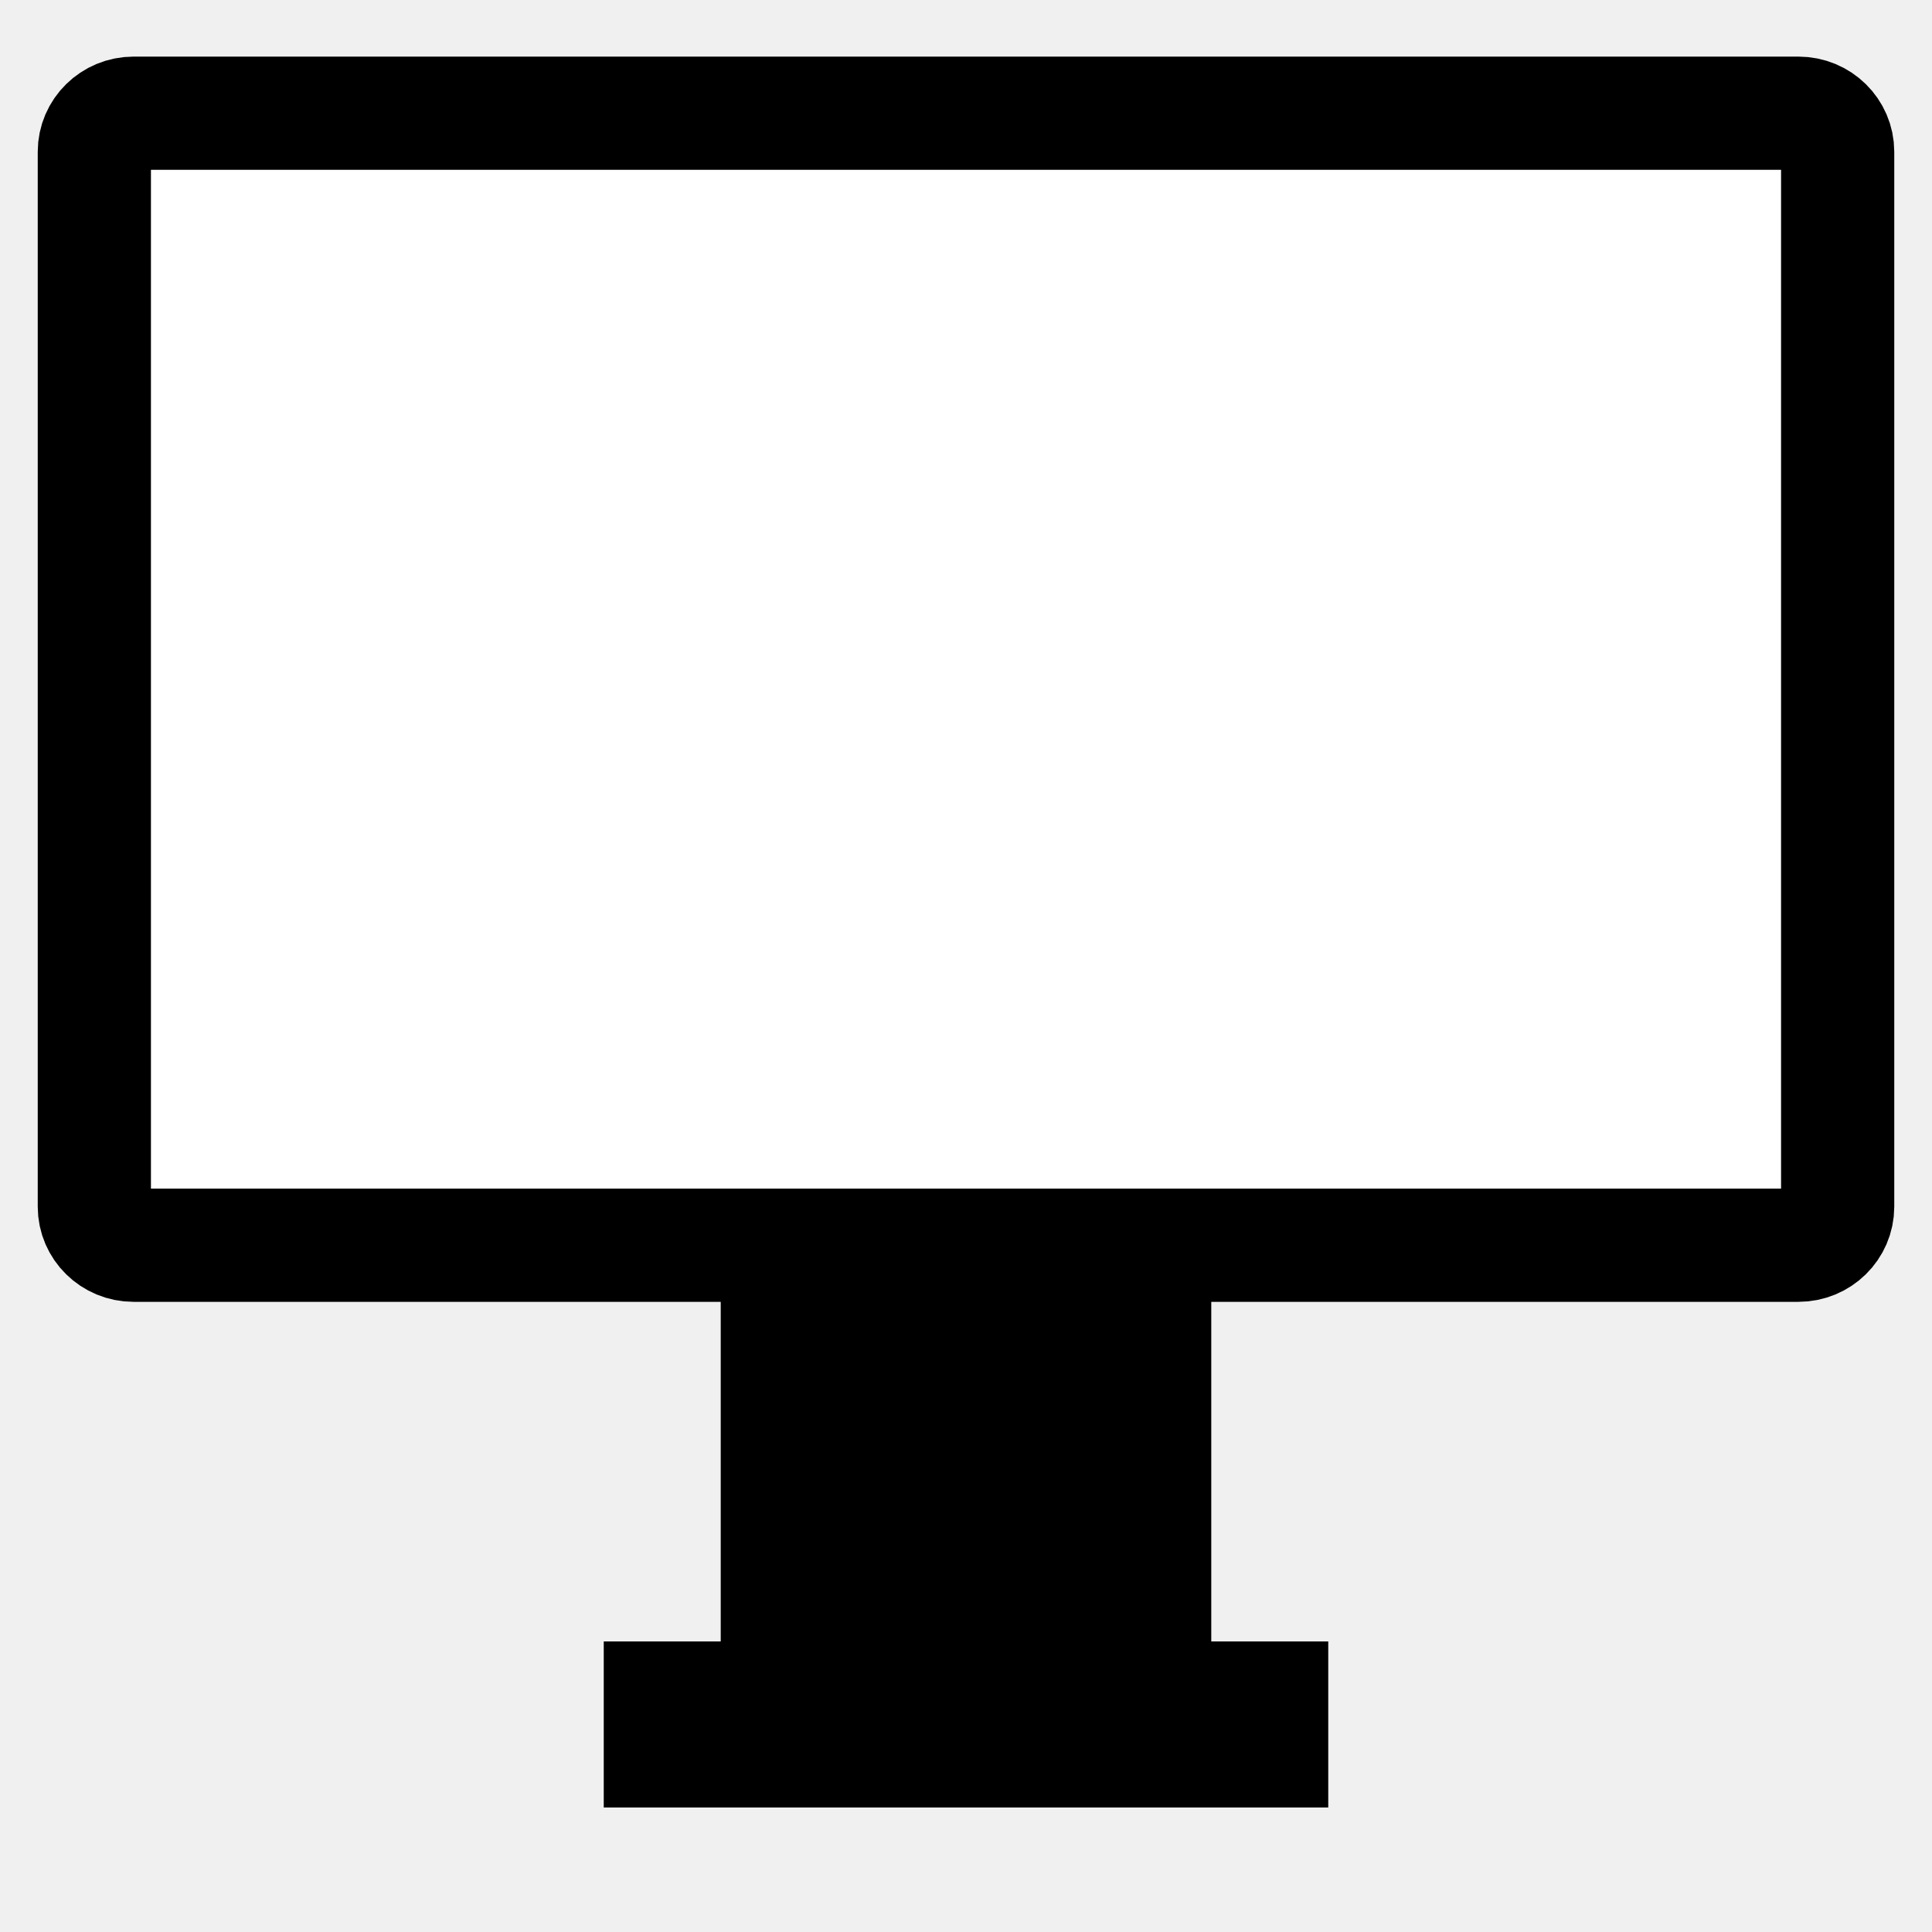
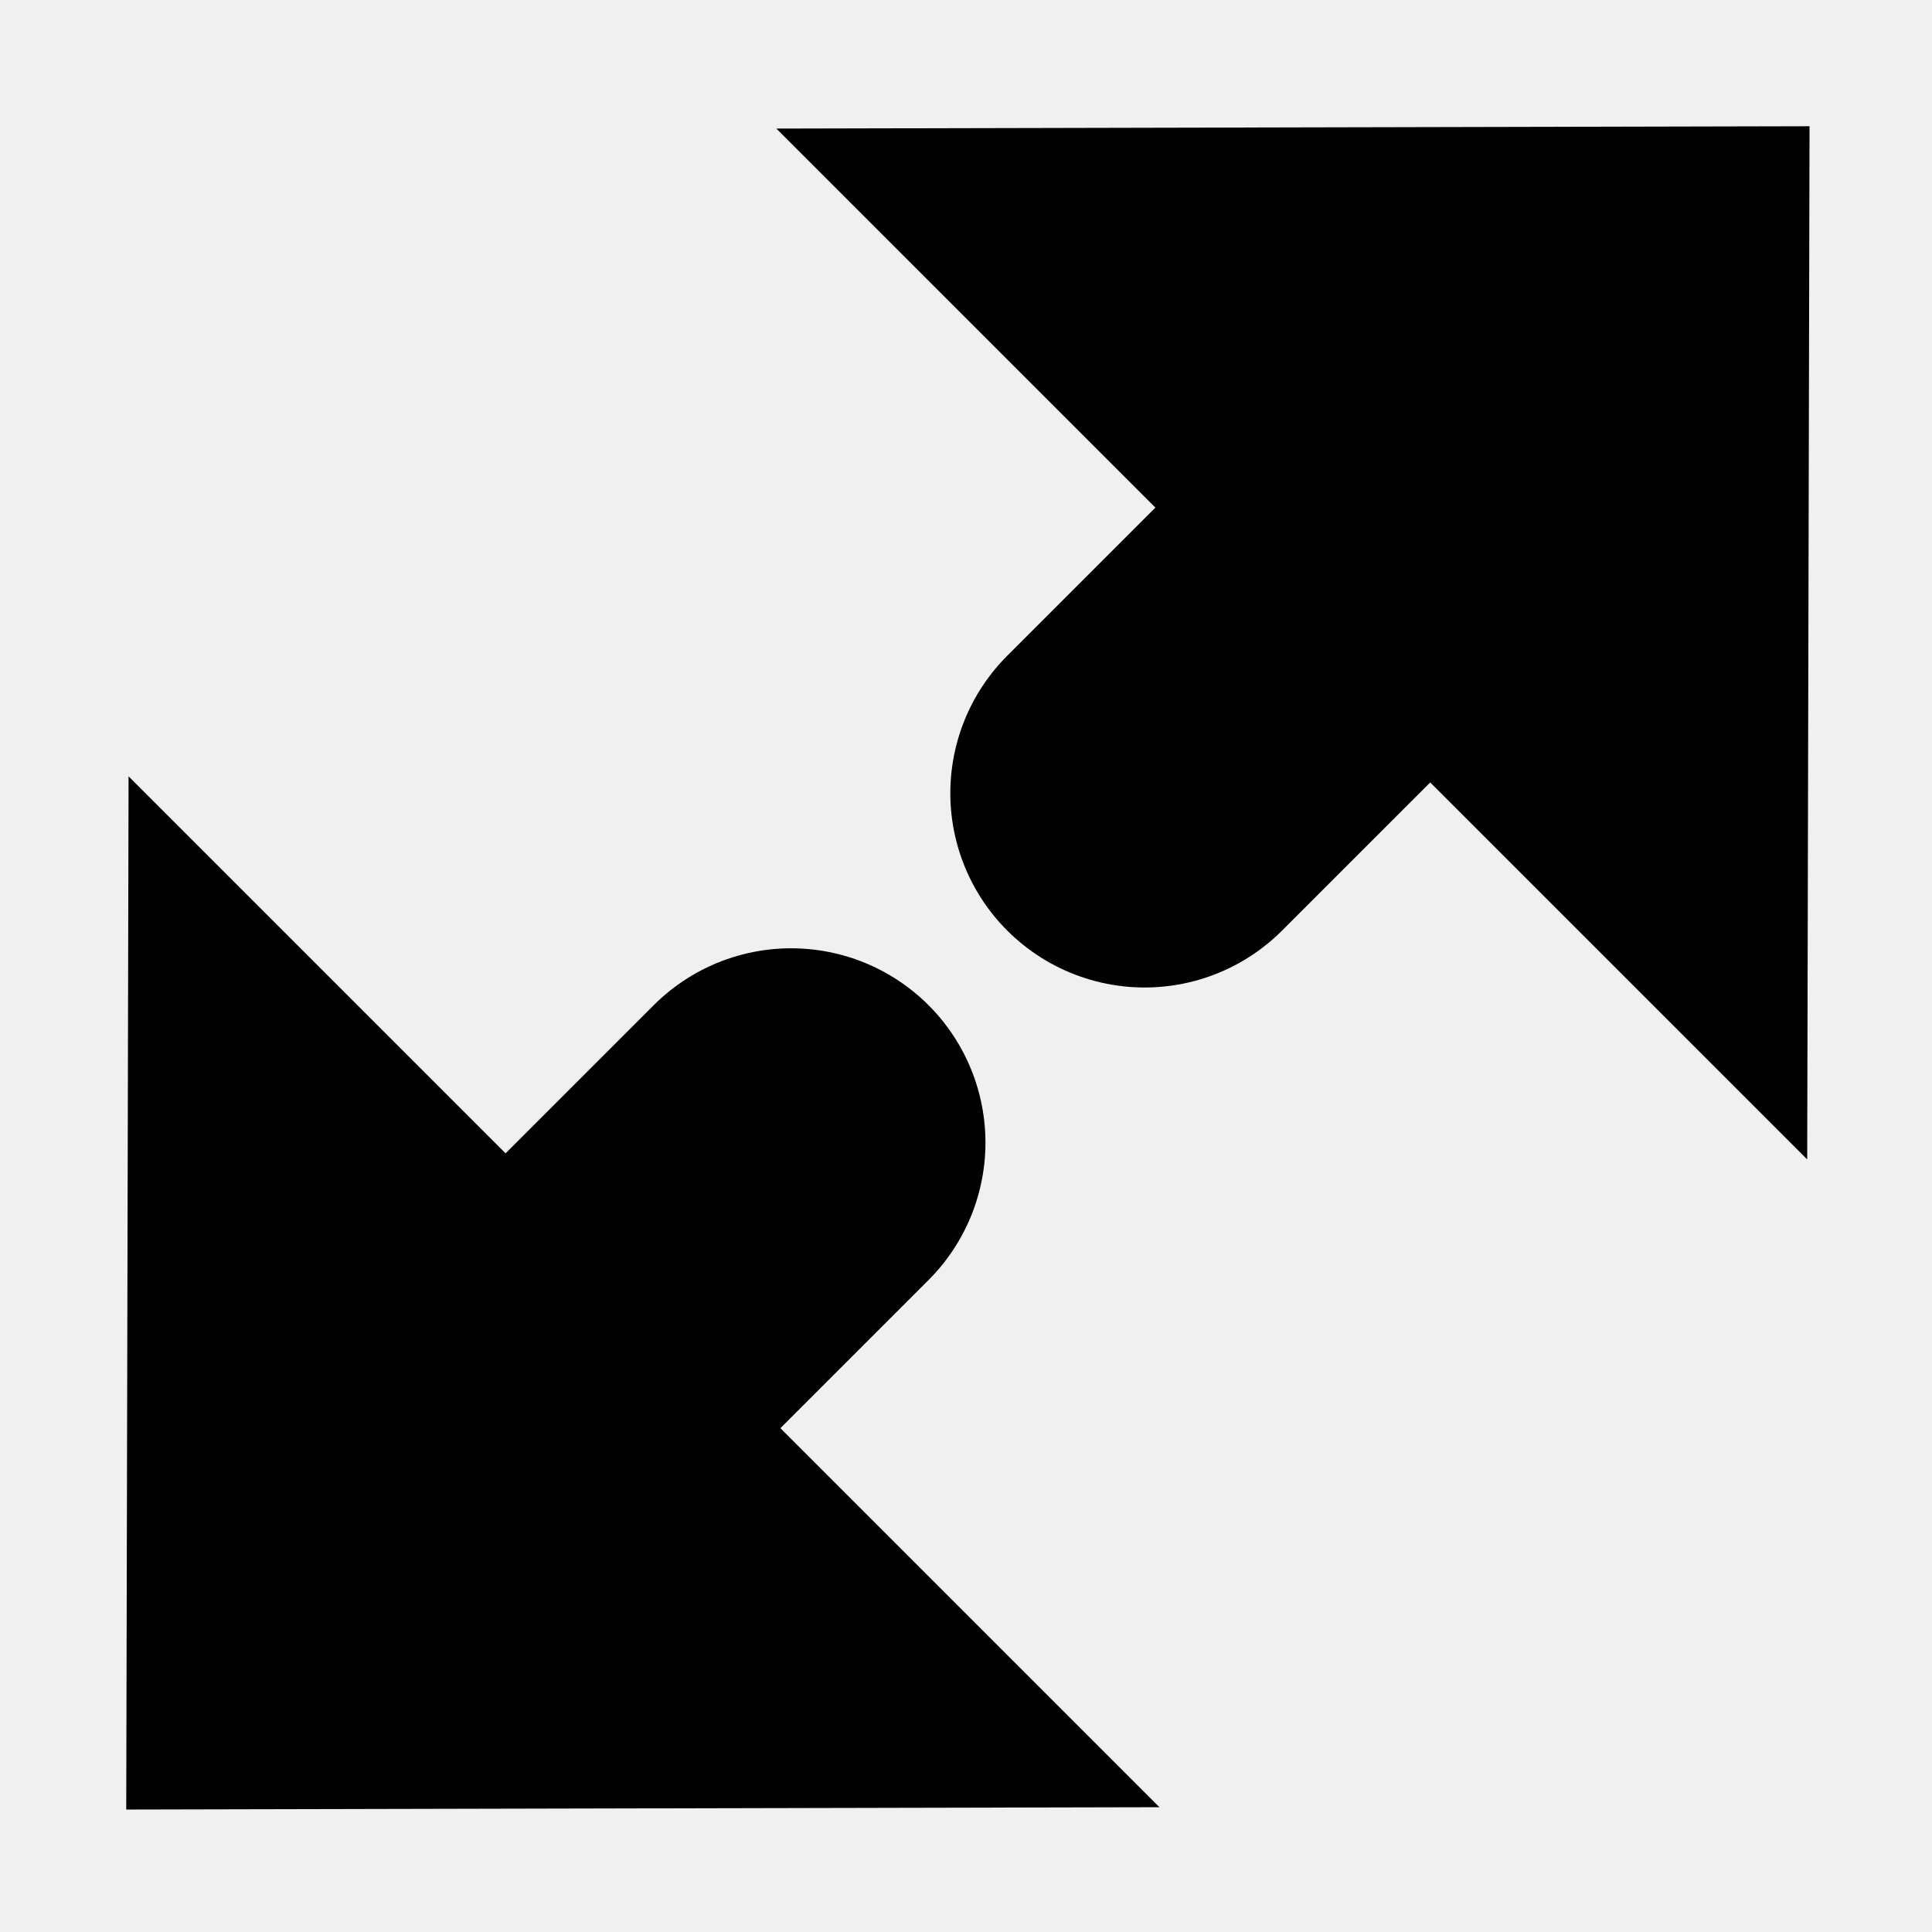
<svg xmlns="http://www.w3.org/2000/svg" version="1.1" x="0px" y="0px" width="512" height="512" viewBox="0, 0, 512, 512">
  <g id="Layer 1">
-     <path d="M35.408,330 C29.66,330 25,325.423 25,319.778 L25,40.222 C25,34.577 29.66,30 35.408,30 L476.592,30 C482.34,30 487,34.577 487,40.222 L487,319.778 C487,325.423 482.34,330 476.592,330 z M35.408,330" stroke="#000000" stroke-width="30" fill="#FFFFFF" />
-     <path d="M206,340 L306,340 L306,440 L206,440 z" stroke="#000000" stroke-width="30" fill="#000000" />
-     <path d="M175,450 L337,450 L337,464 L175,464 z" stroke="#000000" stroke-width="30" fill="#000000" />
+     <g>
+       <g>
+         <g>
+           <path d="M253.914,53.964 L356.707,53.732 L459.5,53.5 L459.268,156.293 L459.036,259.086 L356.475,156.525 z" fill="#000000" />
+           <path d="M253.914,53.964 L356.707,53.732 L459.5,53.5 L459.268,156.293 L459.036,259.086 L356.475,156.525 z" fill-opacity="0" stroke="#000000" stroke-width="40" />
+         </g>
+         <path d="M356.745,156.795 L303.344,210.195" fill-opacity="0" stroke="#000000" stroke-width="103" stroke-linecap="round" />
+       </g>
+       <g>
+         <g>
+           <path d="M259.086,459.036 L156.293,459.268 L53.5,459.5 L53.732,356.707 L53.964,253.914 L156.525,356.475 z" fill="#000000" />
+           <path d="M259.086,459.036 L156.293,459.268 L53.5,459.5 L53.732,356.707 L53.964,253.914 L156.525,356.475 z" fill-opacity="0" stroke="#000000" stroke-width="40" />
+         </g>
+         <path d="M156.255,356.205 L209.656,302.805" fill-opacity="0" stroke="#000000" stroke-width="103" stroke-linecap="round" />
+       </g>
+     </g>
  </g>
  <defs />
</svg>
